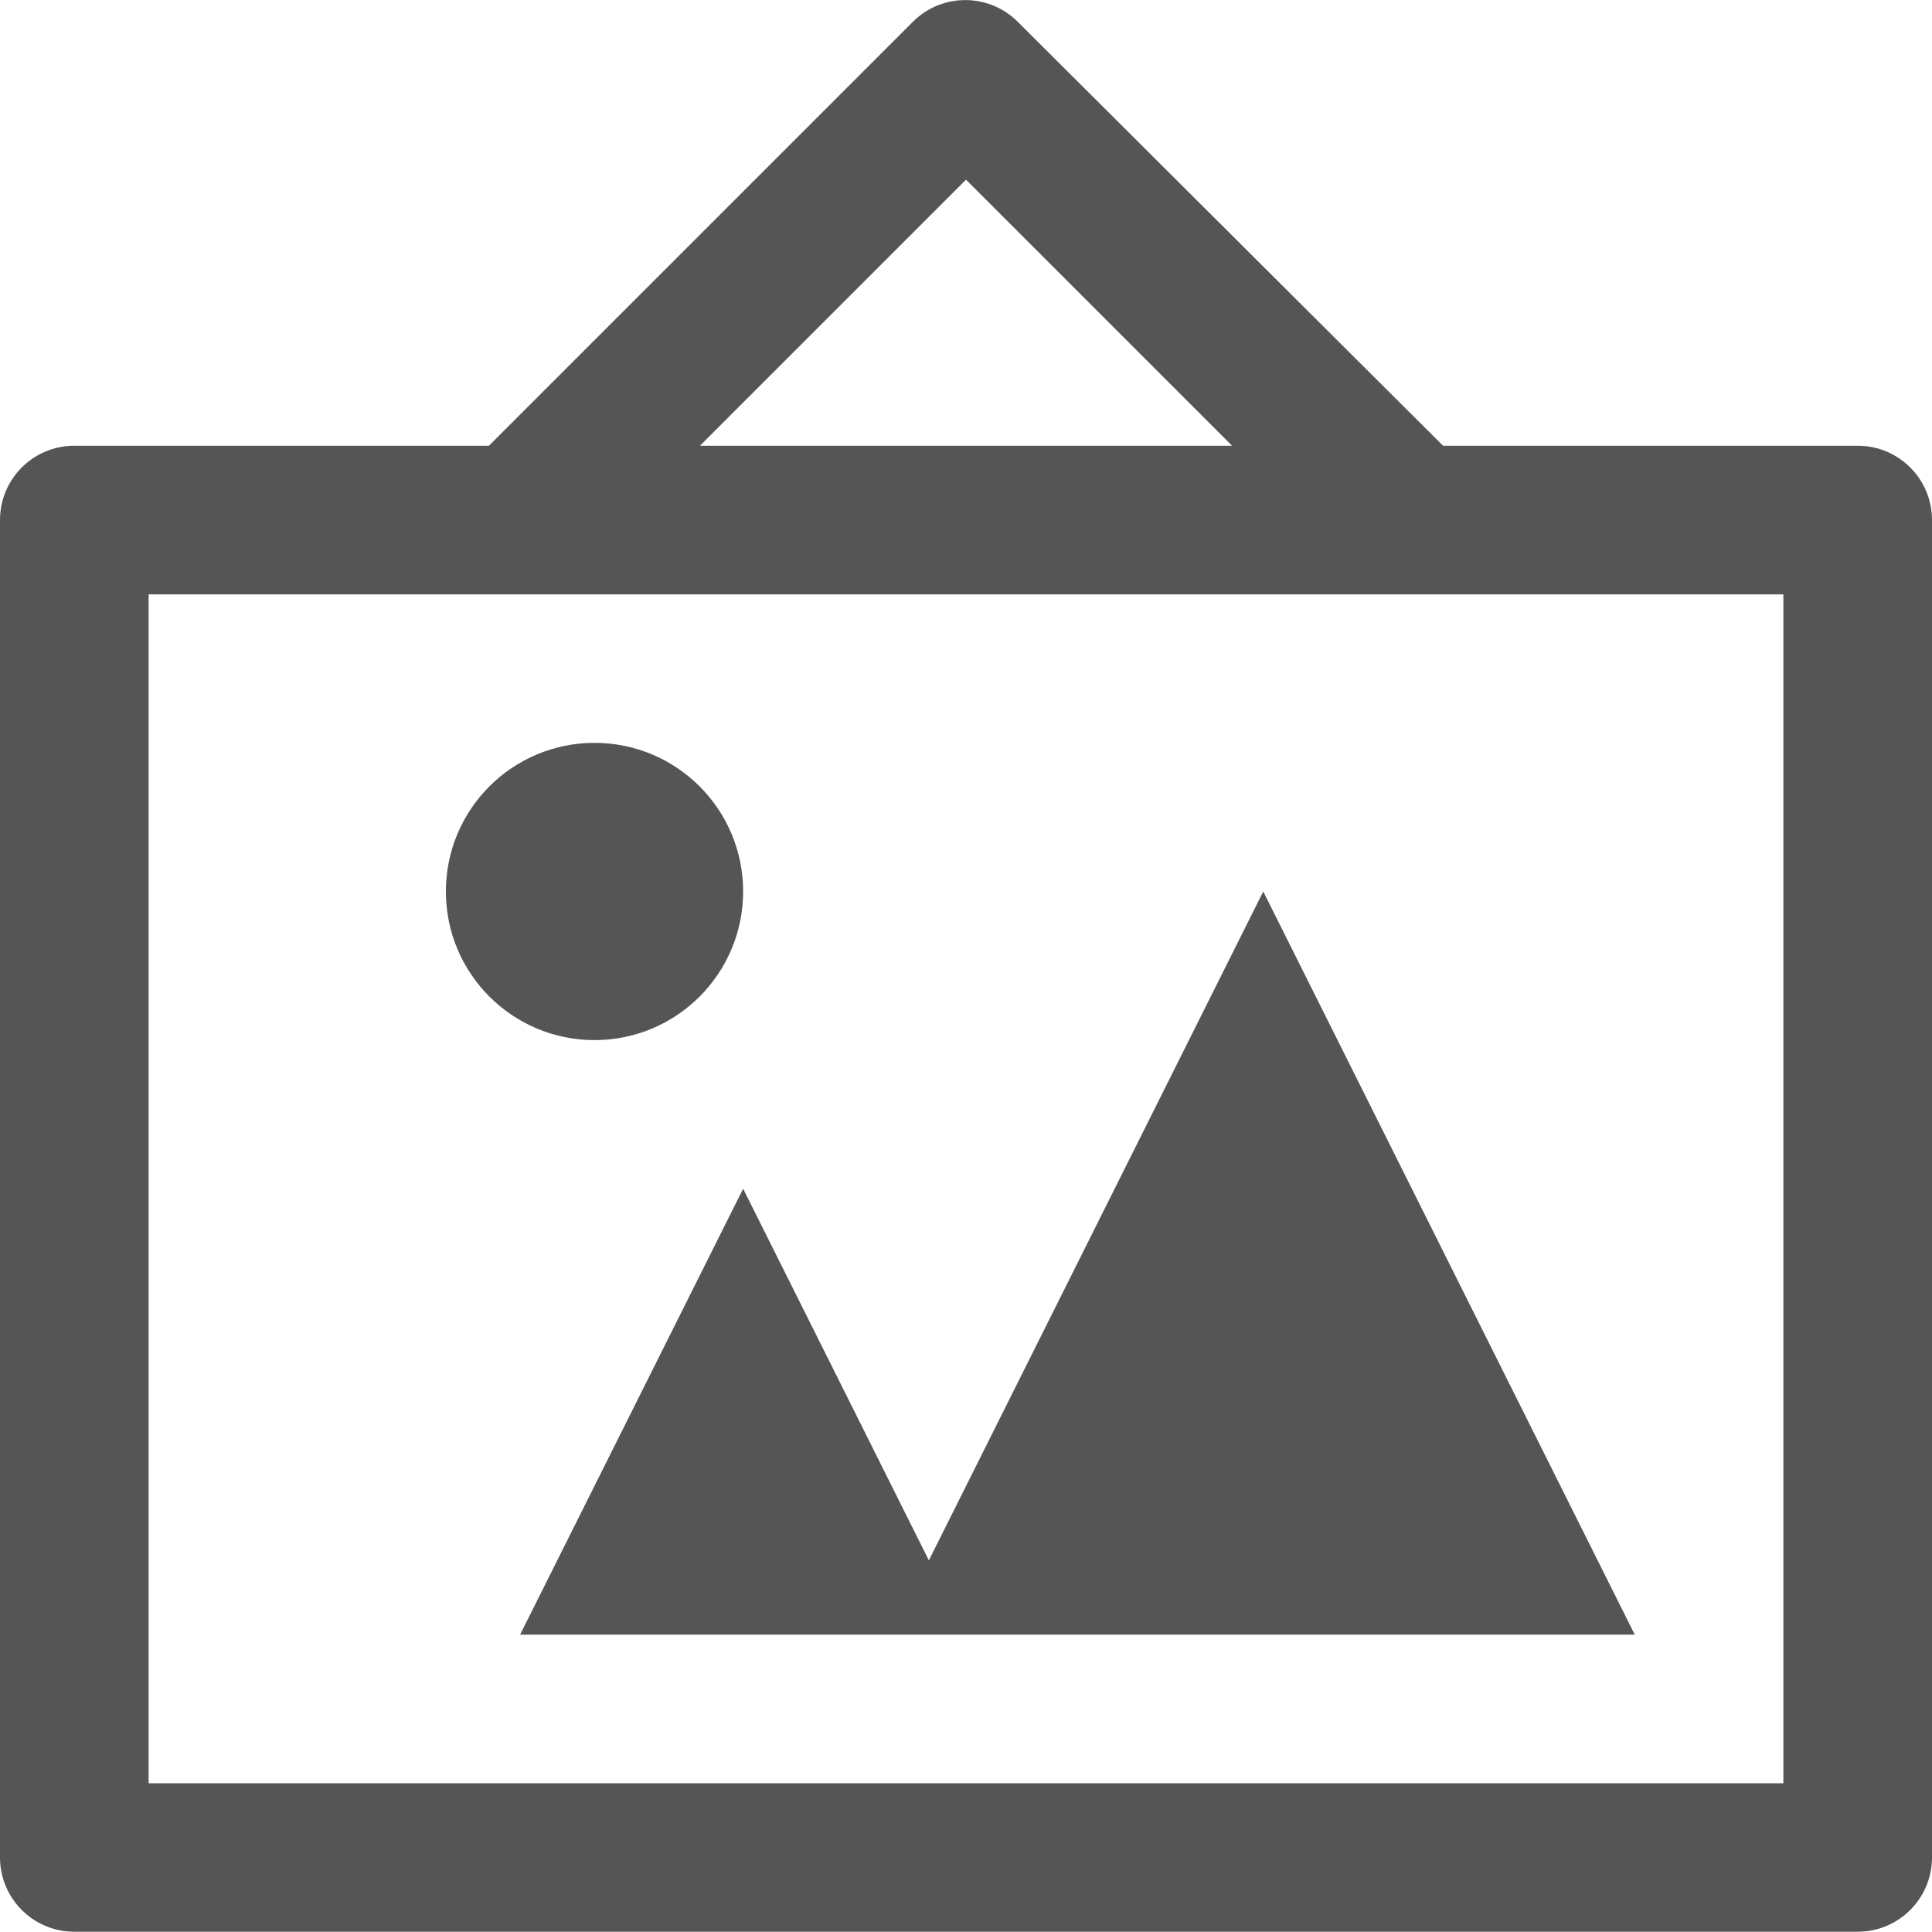
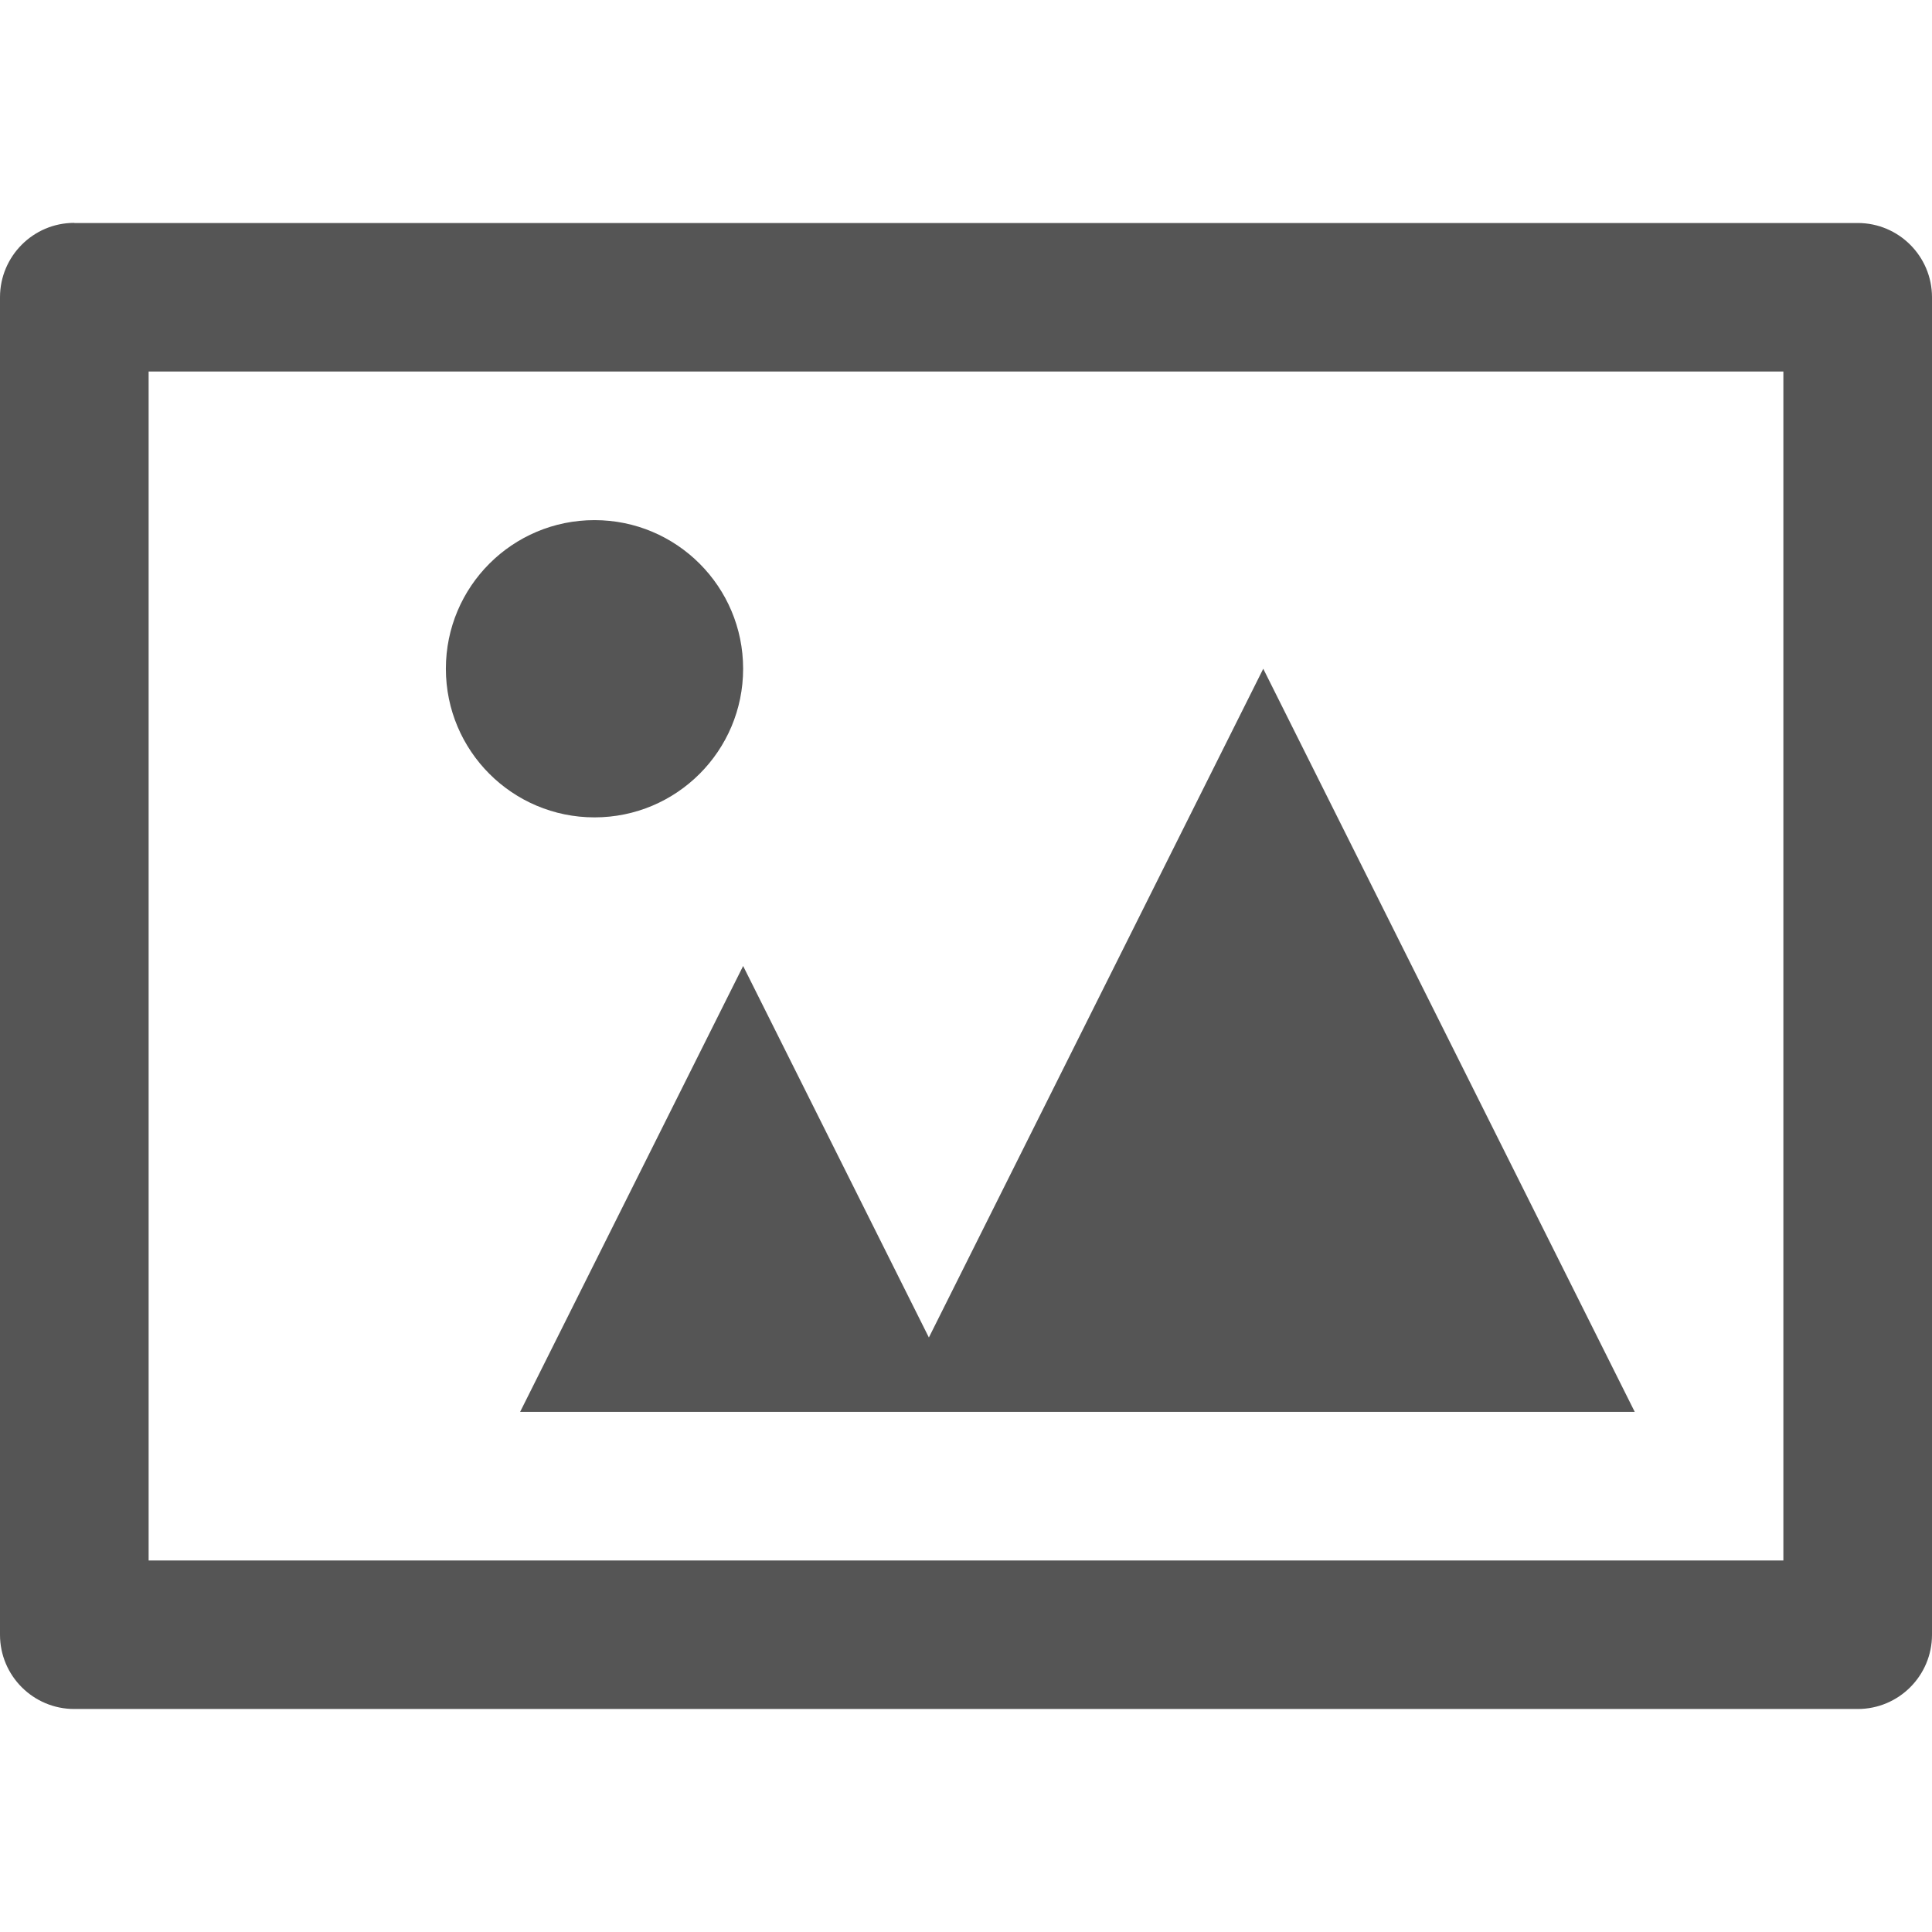
<svg xmlns="http://www.w3.org/2000/svg" version="1.1" id="art-gallery-15" width="14" height="14" viewBox="0 0 14 14">
  <defs id="defs7" />
-   <path d="M 10.457,3.23 7.377,0.16 c -0.209,-0.211 -0.55,-0.213 -0.761,-0.003 -0.001,0.001 -0.002,0.002 -0.003,0.003 L 3.543,3.23 H 0.538 C 0.241,3.23 0,3.471 0,3.768 v 9.692 c 0,0.297 0.241,0.538 0.538,0.538 H 13.462 c 0.297,0 0.538,-0.241 0.538,-0.538 V 3.768 c 0,-0.297 -0.241,-0.538 -0.538,-0.538 z M 7,1.302 8.928,3.23 H 5.072 Z M 12.923,12.922 H 1.077 V 4.307 H 12.923 Z M 4.308,7.537 c -0.595,0 -1.077,-0.482 -1.077,-1.077 0,-0.595 0.482,-1.077 1.077,-1.077 0.595,0 1.077,0.482 1.077,1.077 0,0.595 -0.482,1.077 -1.077,1.077 z M 11.846,11.845 H 3.769 L 5.385,8.614 6.731,11.307 9.154,6.46 Z" id="path2" style="fill:#555555;fill-opacity:1;stroke-width:1.077" />
+   <path d="M 0.538,1.615 C 0.241,1.615 0,1.857 0,2.154 v 9.692 c 0,0.297 0.241,0.538 0.538,0.538 H 13.462 c 0.297,0 0.538,-0.241 0.538,-0.538 V 2.154 c 0,-0.297 -0.241,-0.538 -0.538,-0.538 -12.923,0 0,0 -12.923,0 z M 12.923,11.308 H 1.077 V 2.692 H 12.923 Z M 4.308,5.923 c -0.595,0 -1.077,-0.482 -1.077,-1.077 0,-0.595 0.482,-1.077 1.077,-1.077 0.595,0 1.077,0.482 1.077,1.077 0,0.595 -0.482,1.077 -1.077,1.077 z M 11.846,10.231 H 3.769 L 5.385,7 6.731,9.692 9.154,4.846 Z" id="path2" style="fill:#555555;fill-opacity:1;stroke-width:1.077" />
</svg>
